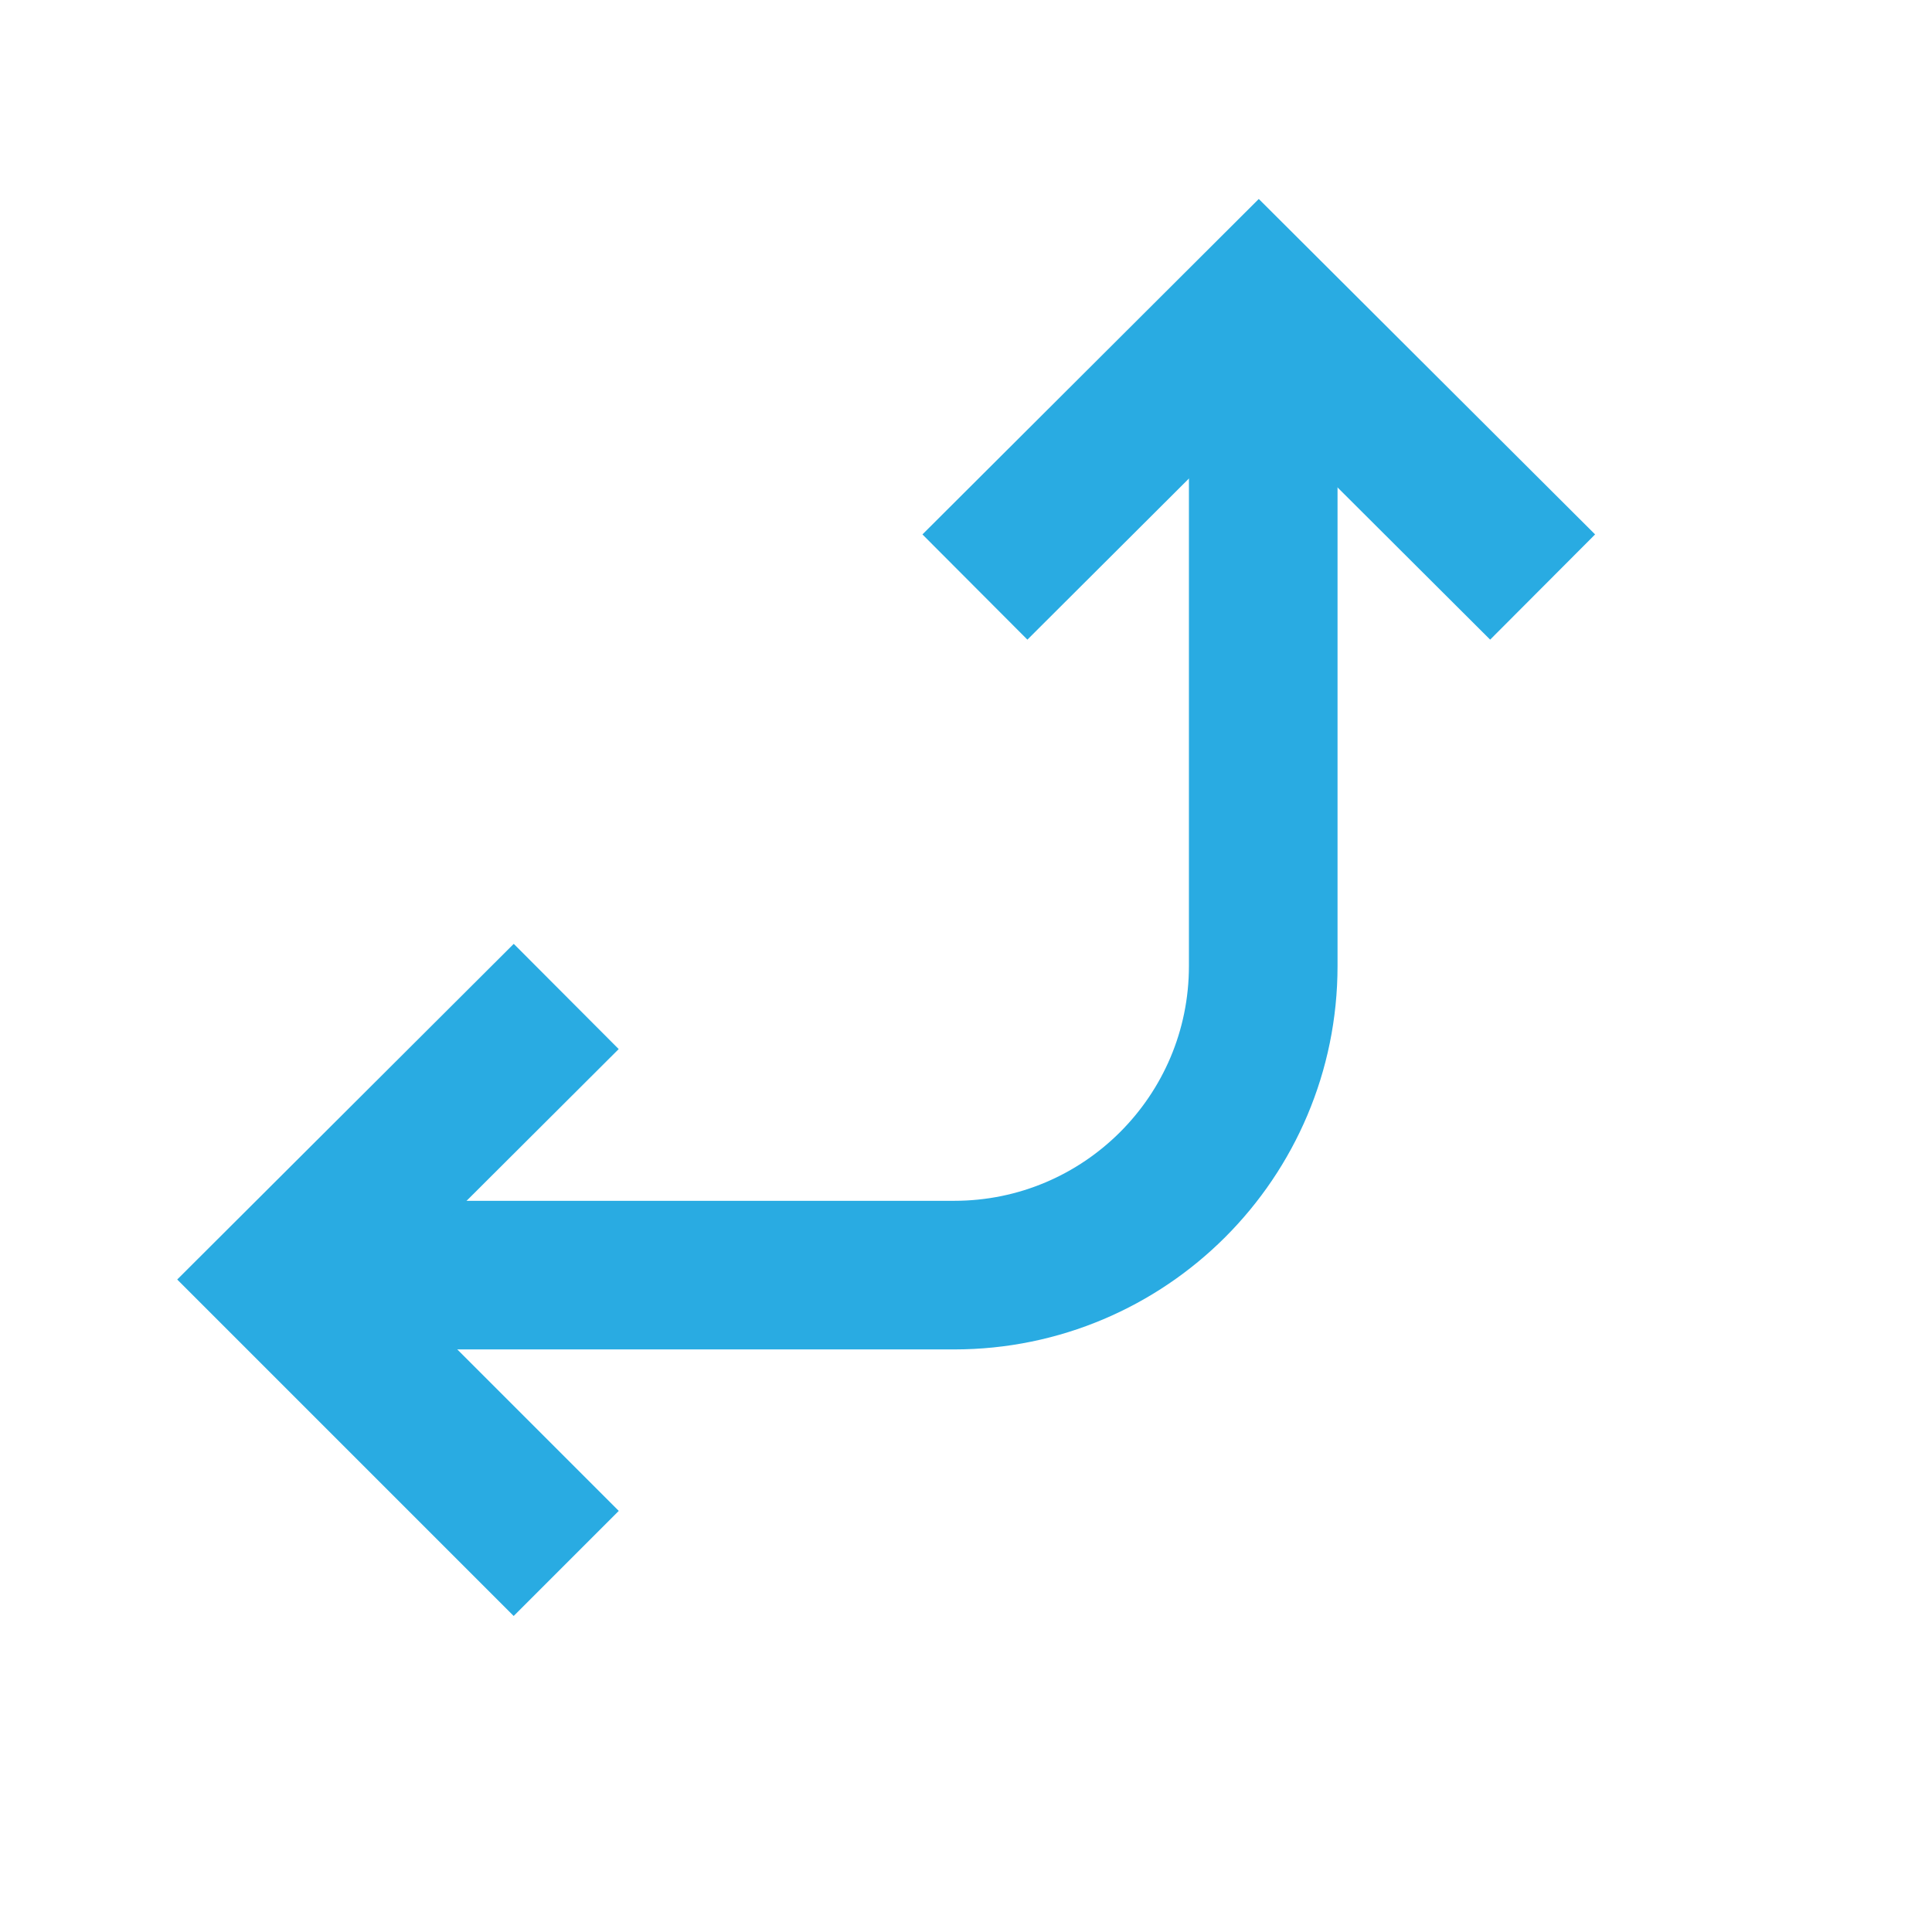
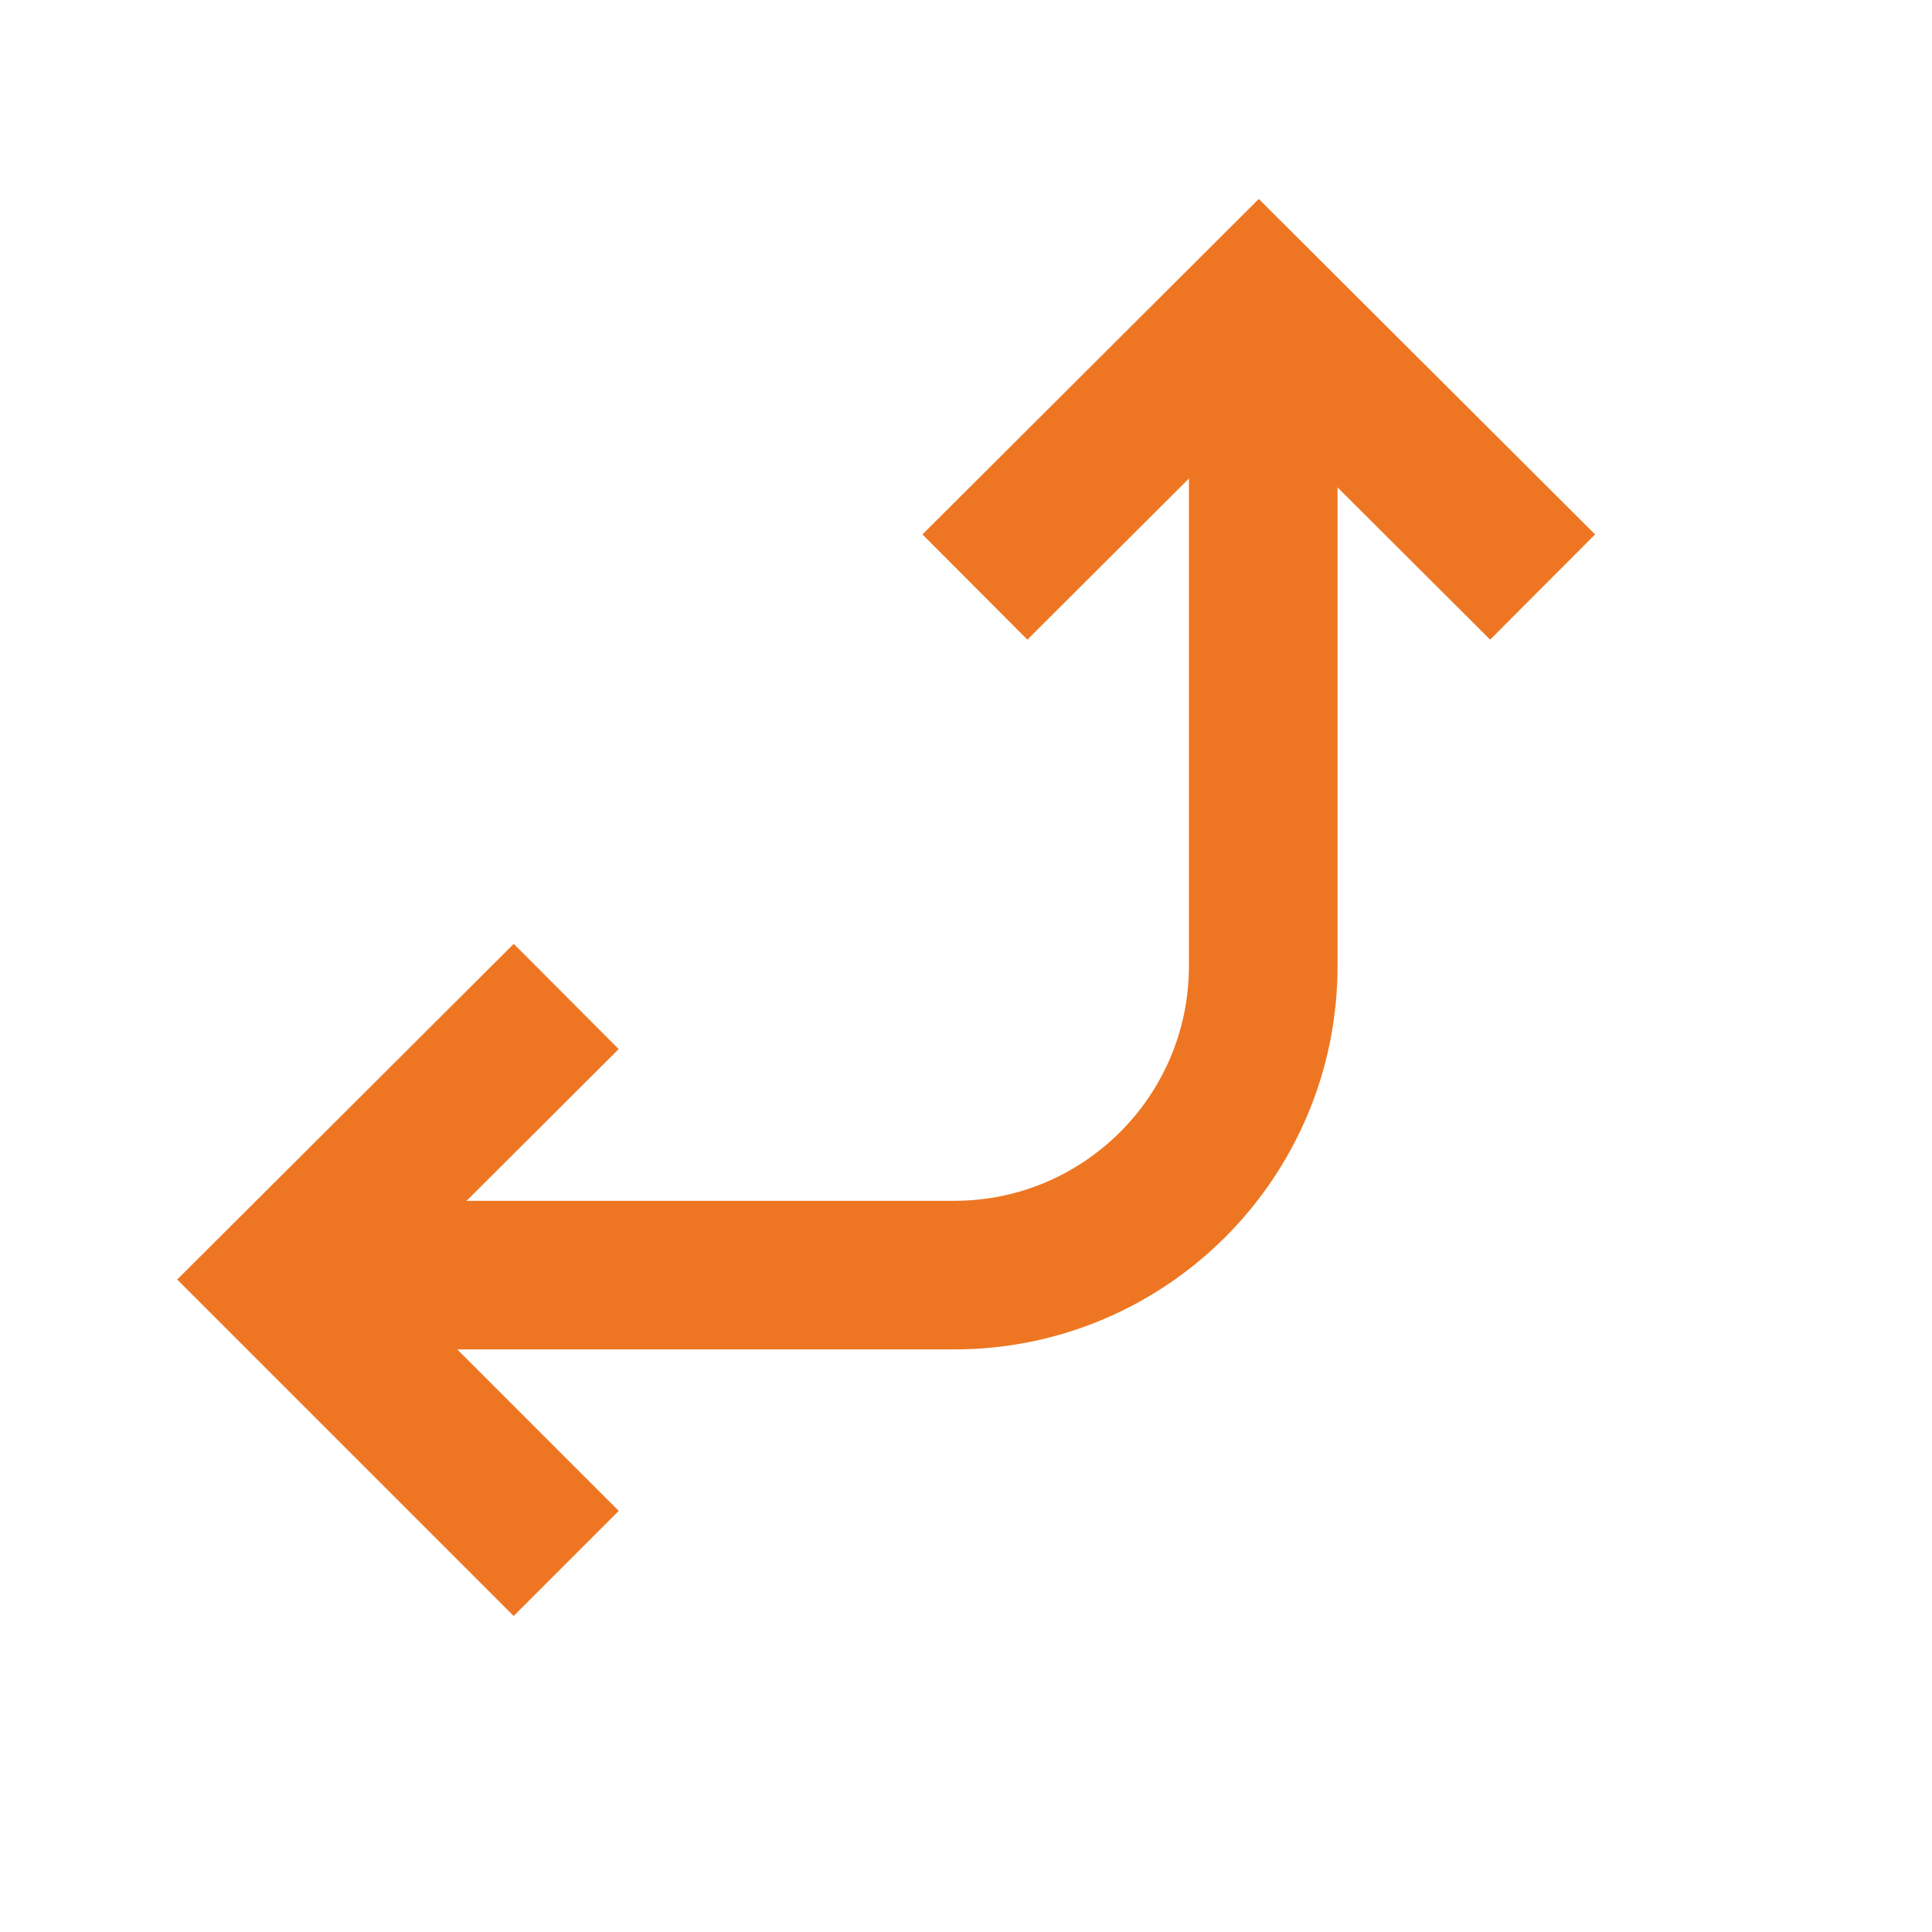
<svg xmlns="http://www.w3.org/2000/svg" viewBox="0 0 26 26">
-   <path fill="none" stroke="#29abe2" stroke-width="2" d="M17,4.93V13a4.16,4.16,0,0,1-4.16,4.16H4.72" />
-   <polyline fill="none" stroke="#29abe2" stroke-width="2" points="20.76 7.9 16.94 4.09 13.12 7.9" />
-   <polyline fill="none" stroke="#29abe2" stroke-width="2" points="7.62 13.41 3.8 17.22 7.62 21.04" />
+   <path fill="none" stroke="#ee7623" stroke-width="2" d="M17,4.93V13a4.16,4.16,0,0,1-4.16,4.16H4.72" />
+   <polyline fill="none" stroke="#ee7623" stroke-width="2" points="20.76 7.9 16.94 4.09 13.12 7.9" />
+   <polyline fill="none" stroke="#ee7623" stroke-width="2" points="7.62 13.41 3.8 17.22 7.62 21.04" />
</svg>
